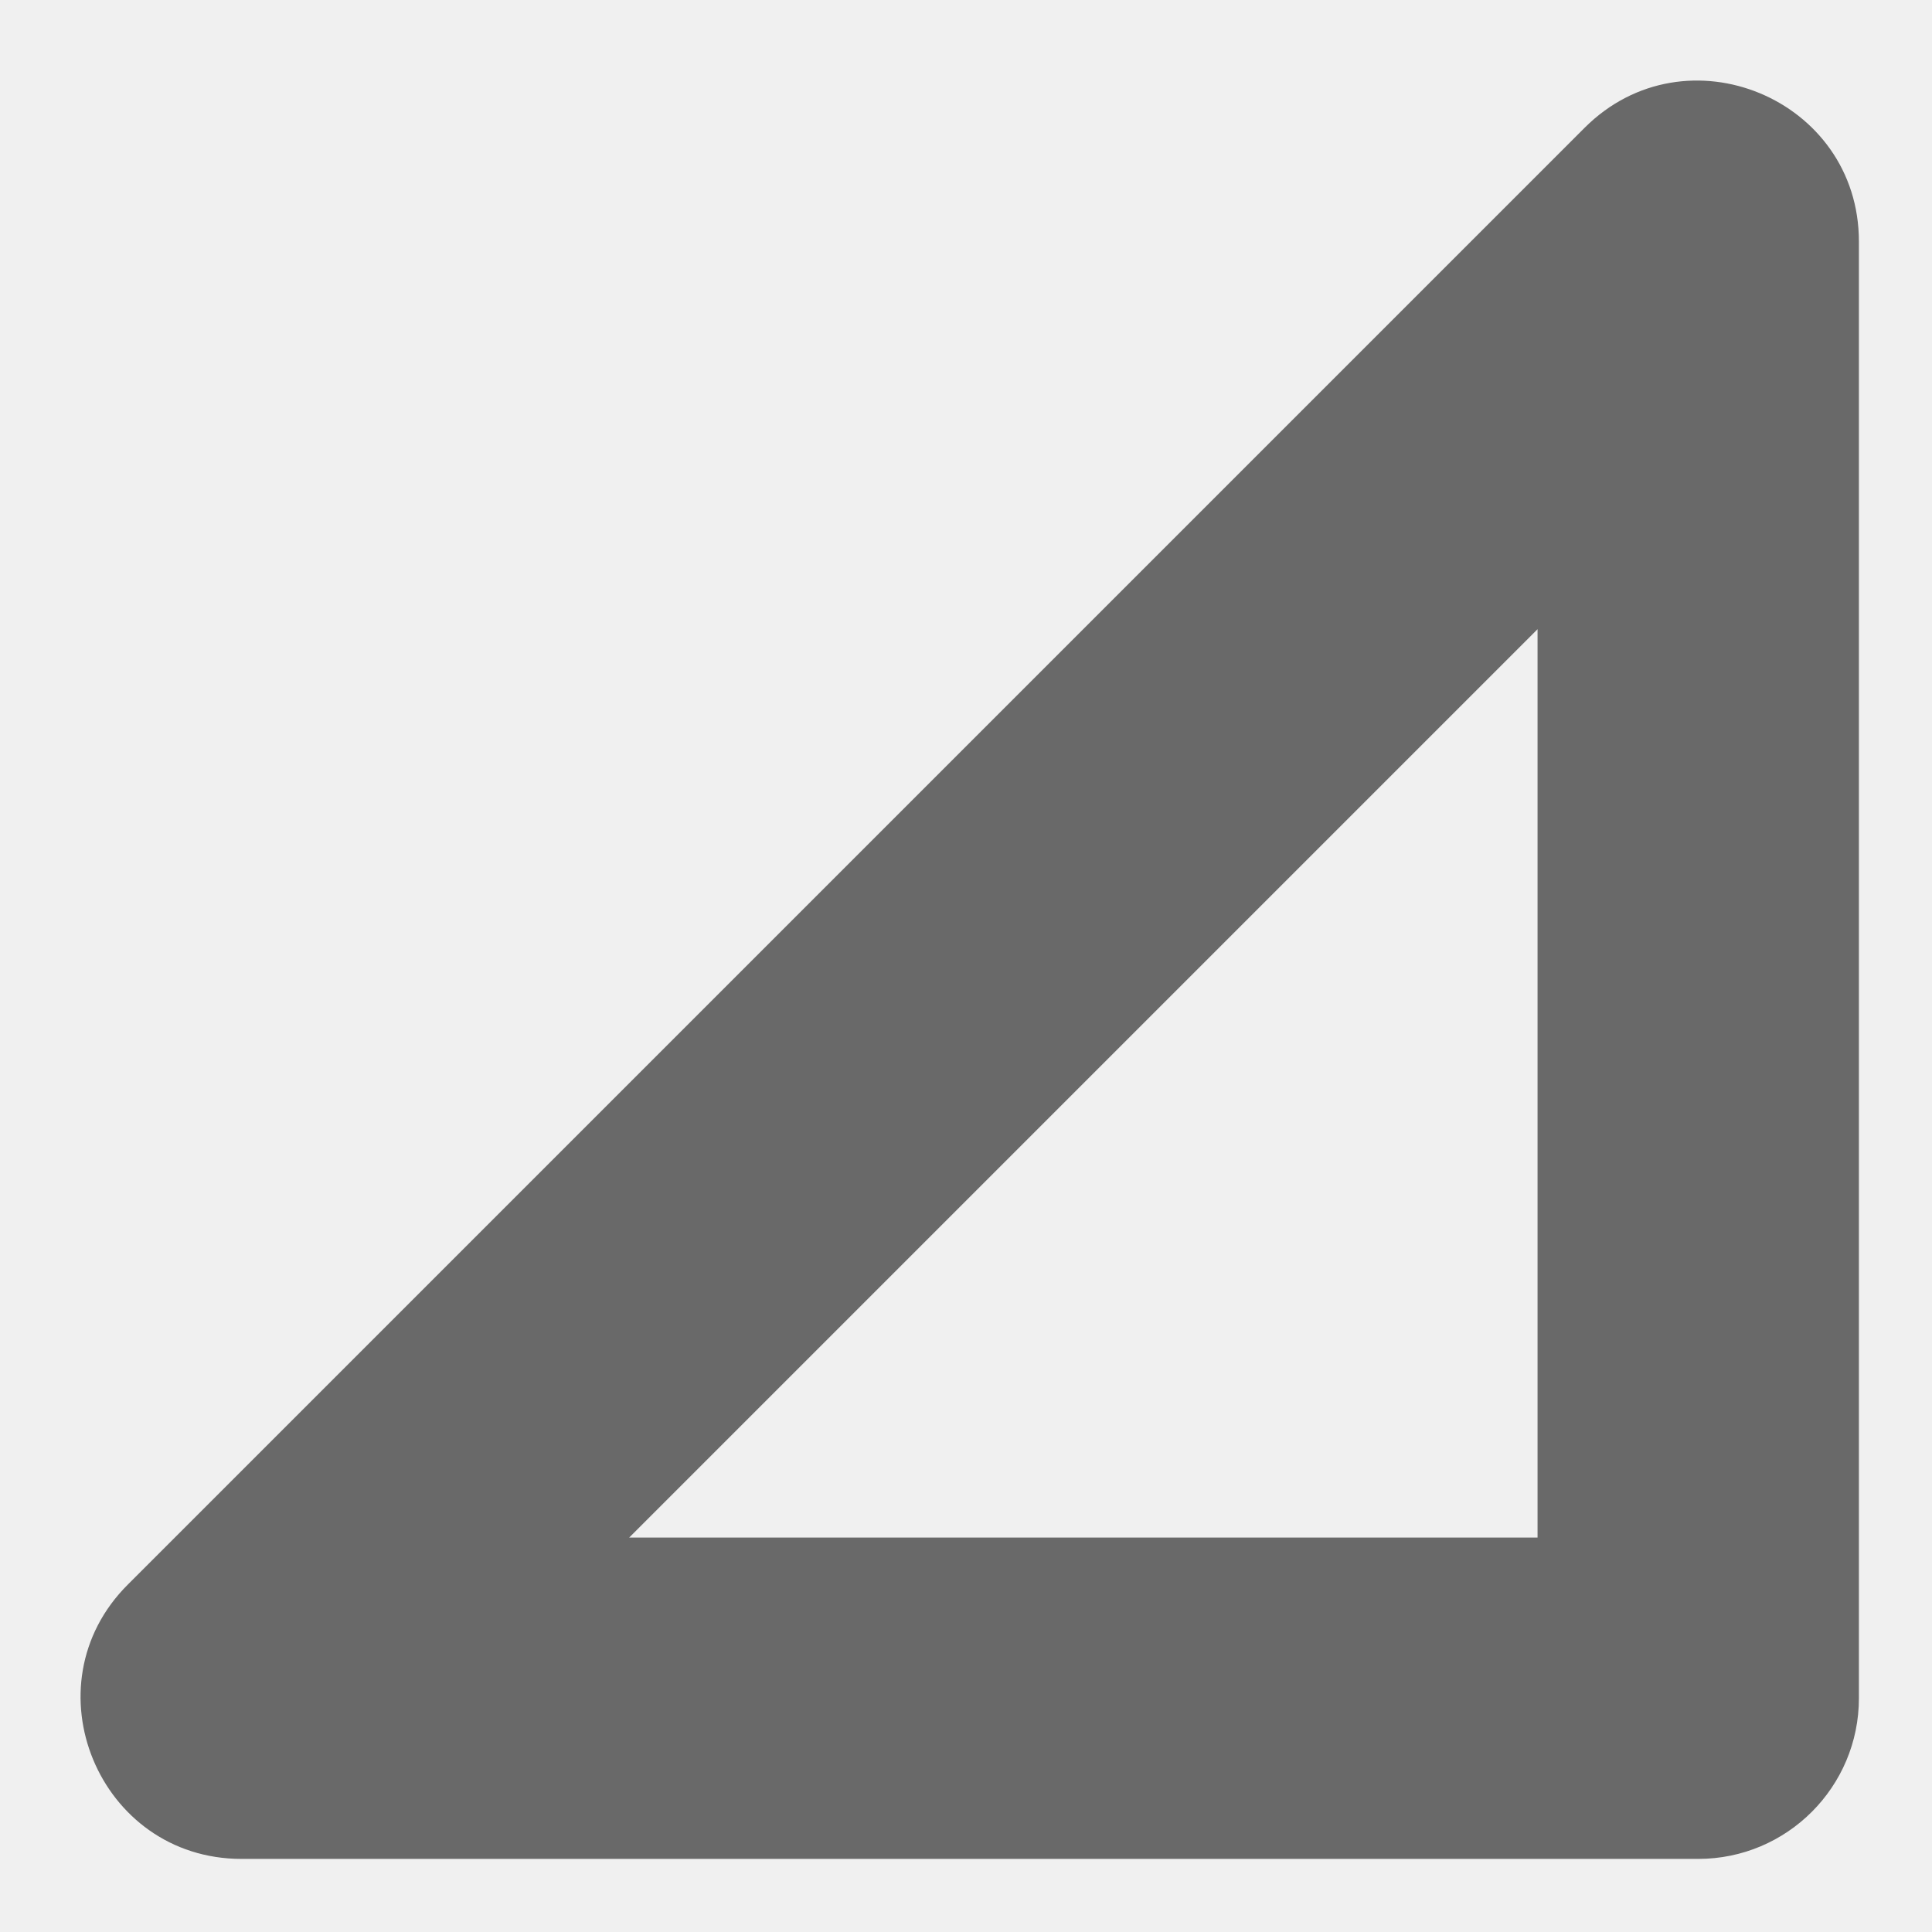
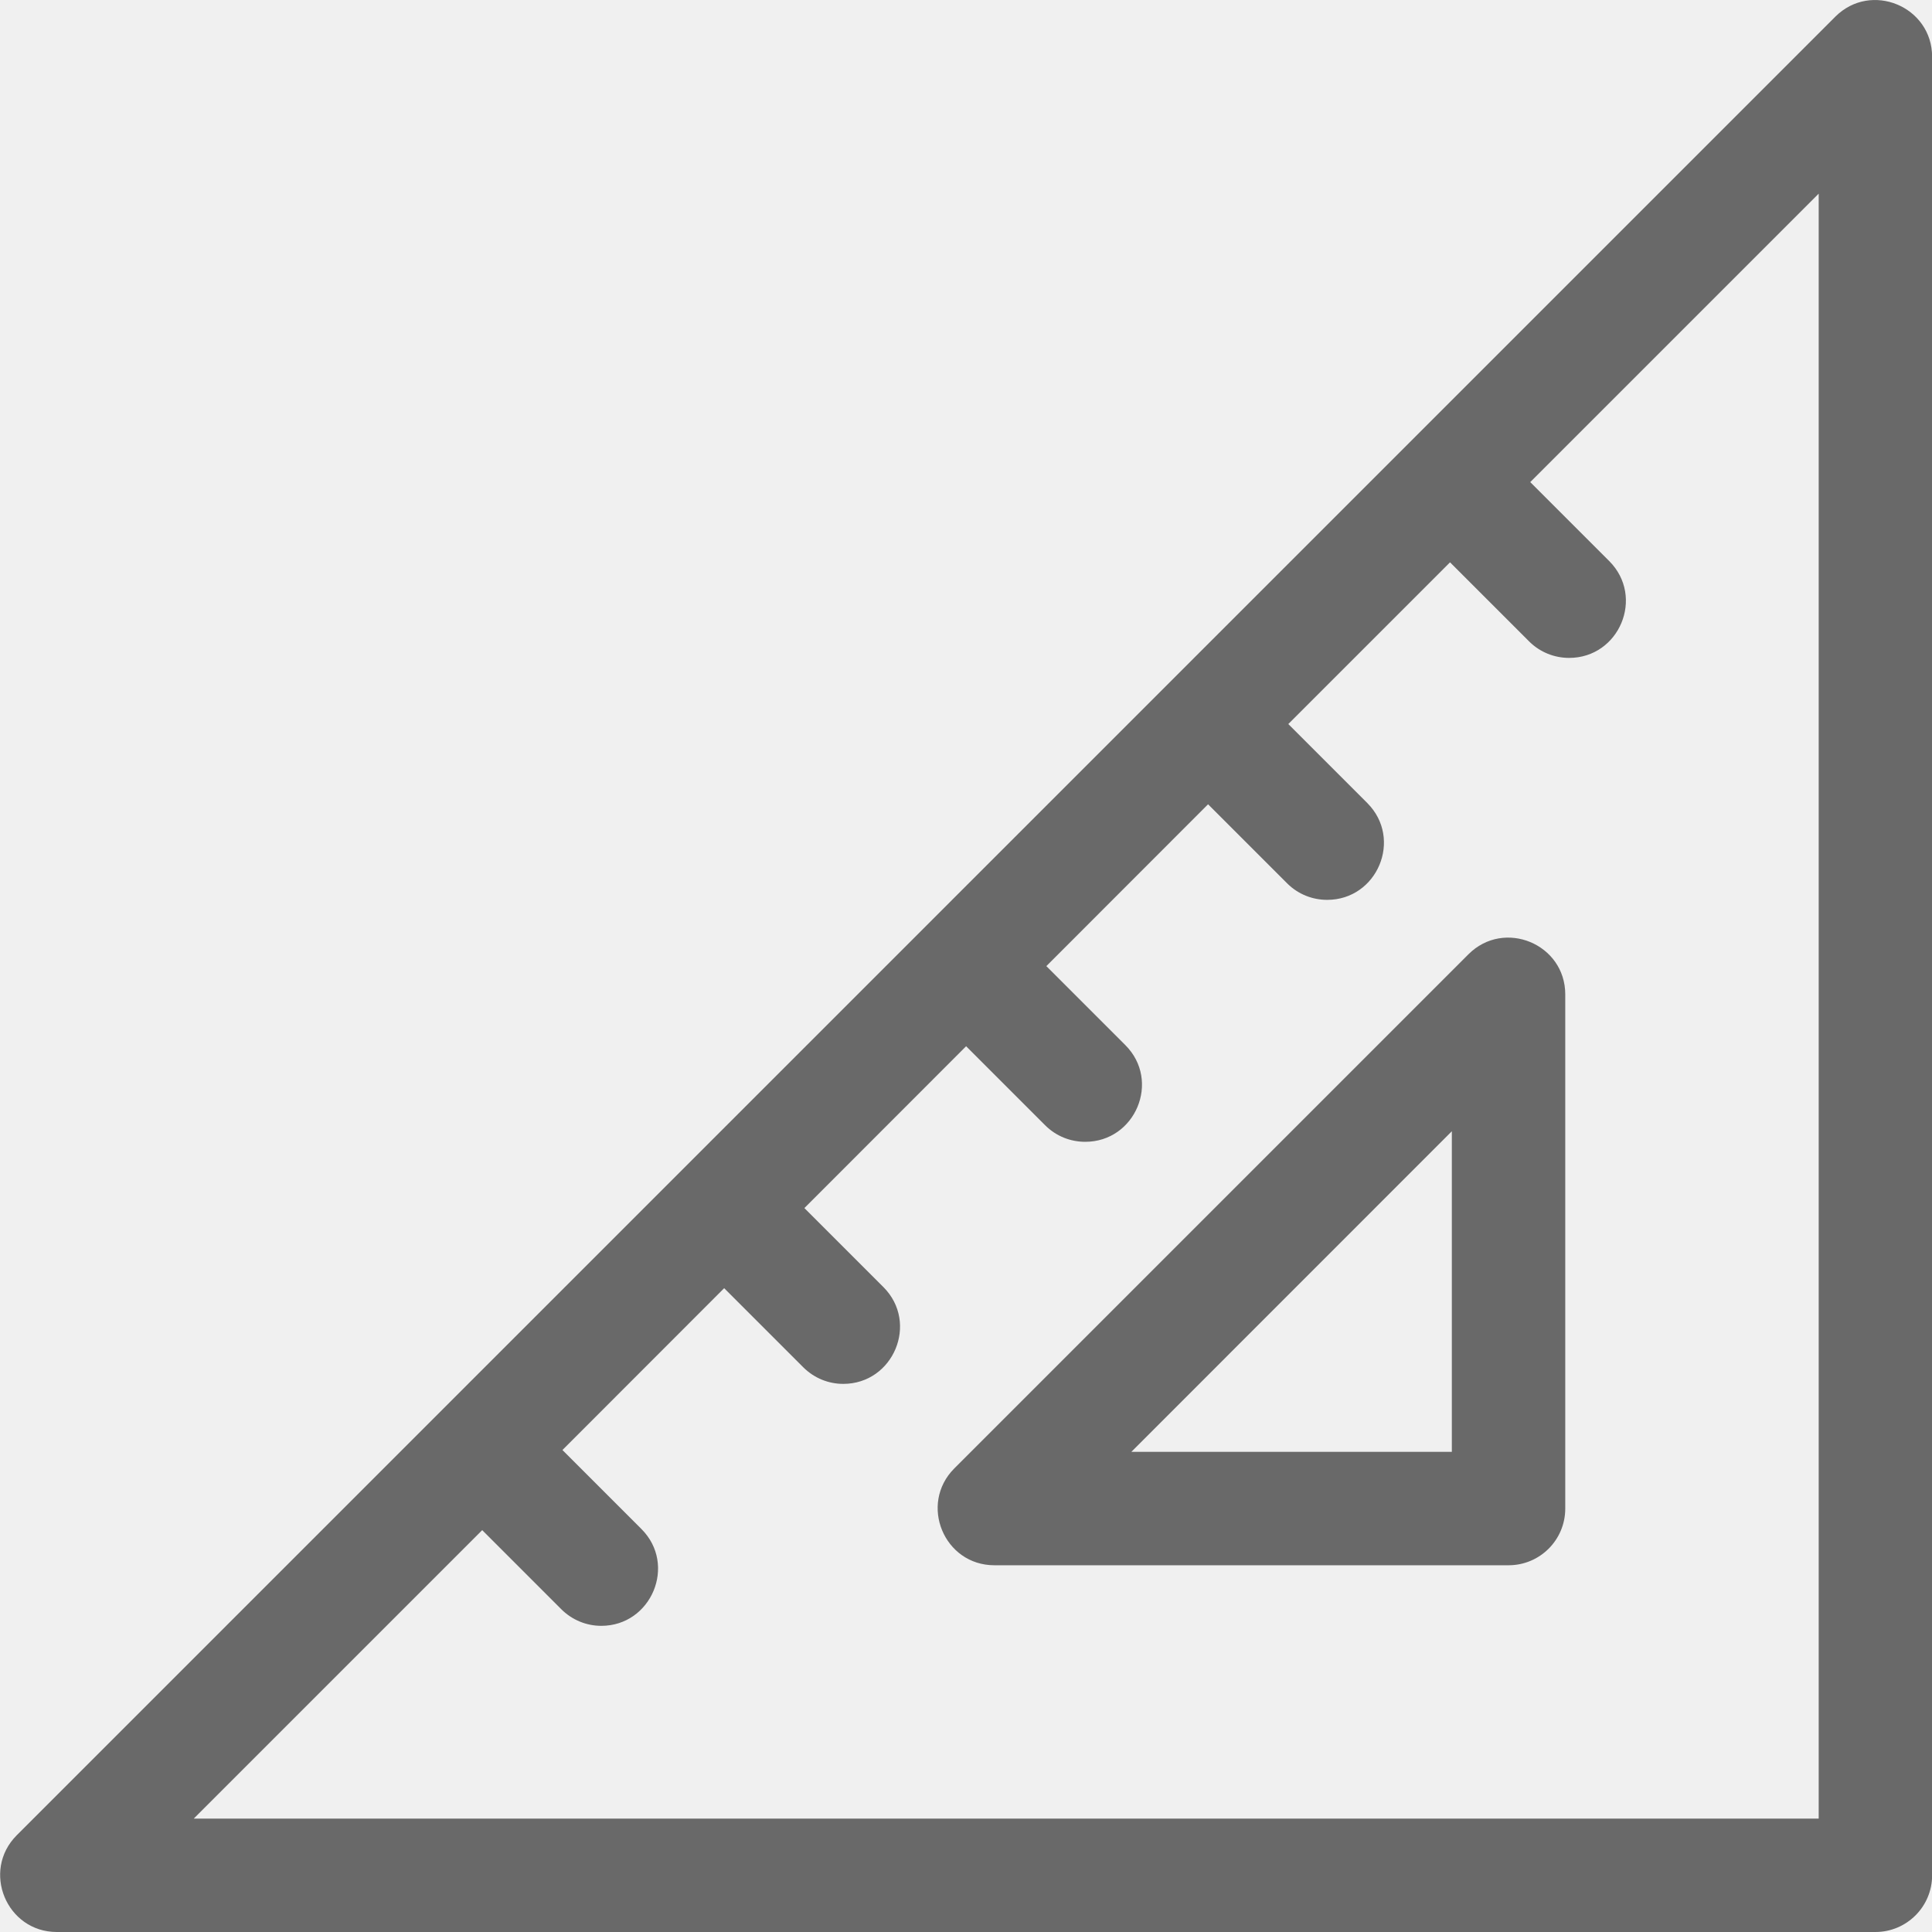
- <svg xmlns="http://www.w3.org/2000/svg" width="6" height="6" viewBox="0 0 6 6" fill="none">
-   <path d="M4.921 0.397L0.397 4.921C0.083 5.234 0.306 5.773 0.75 5.773H5.274C5.55 5.773 5.773 5.549 5.773 5.274V0.75C5.773 0.306 5.235 0.083 4.921 0.397ZM4.775 4.775H1.954L4.775 1.954V4.775Z" fill="#696969" />
+ <svg xmlns="http://www.w3.org/2000/svg" width="17" height="17" viewBox="0 0 17 17" fill="none">
+   <g clip-path="url(#clip0_1987_25792)">
+     <path d="M16.149 0.147L0.148 16.148C-0.166 16.462 0.057 17 0.5 17H16.502C16.777 17 17.001 16.777 17.001 16.501V0.5C17.001 0.056 16.463 -0.167 16.149 0.147ZM16.003 16.002H1.705L4.243 13.464L4.938 14.159C5.036 14.257 5.163 14.306 5.291 14.306C5.731 14.306 5.959 13.769 5.644 13.454L4.949 12.759L6.372 11.335L7.067 12.03C7.165 12.128 7.292 12.177 7.42 12.177C7.861 12.177 8.088 11.64 7.773 11.325L7.078 10.63L8.501 9.206L9.196 9.901C9.294 9.999 9.421 10.047 9.549 10.047C9.99 10.047 10.217 9.511 9.902 9.196L9.207 8.501L10.63 7.077L11.325 7.772C11.423 7.87 11.55 7.918 11.678 7.918C12.119 7.918 12.346 7.382 12.031 7.066L11.336 6.371L12.759 4.948L13.454 5.643C13.552 5.741 13.68 5.789 13.807 5.789C14.248 5.789 14.475 5.253 14.16 4.937L13.465 4.242L16.003 1.704V16.002H16.003Z" fill="#696969" />
+     <path d="M12.921 8.397L8.397 12.921C8.084 13.235 8.306 13.773 8.75 13.773H13.274C13.55 13.773 13.773 13.55 13.773 13.274V8.75C13.773 8.306 13.235 8.083 12.921 8.397ZM12.775 12.775H9.955L12.775 9.954V12.775Z" fill="#696969" />
+   </g>
+   <defs>
+     <clipPath id="clip0_1987_25792">
+       <rect width="17" height="17" fill="white" />
+     </clipPath>
+   </defs>
</svg>
